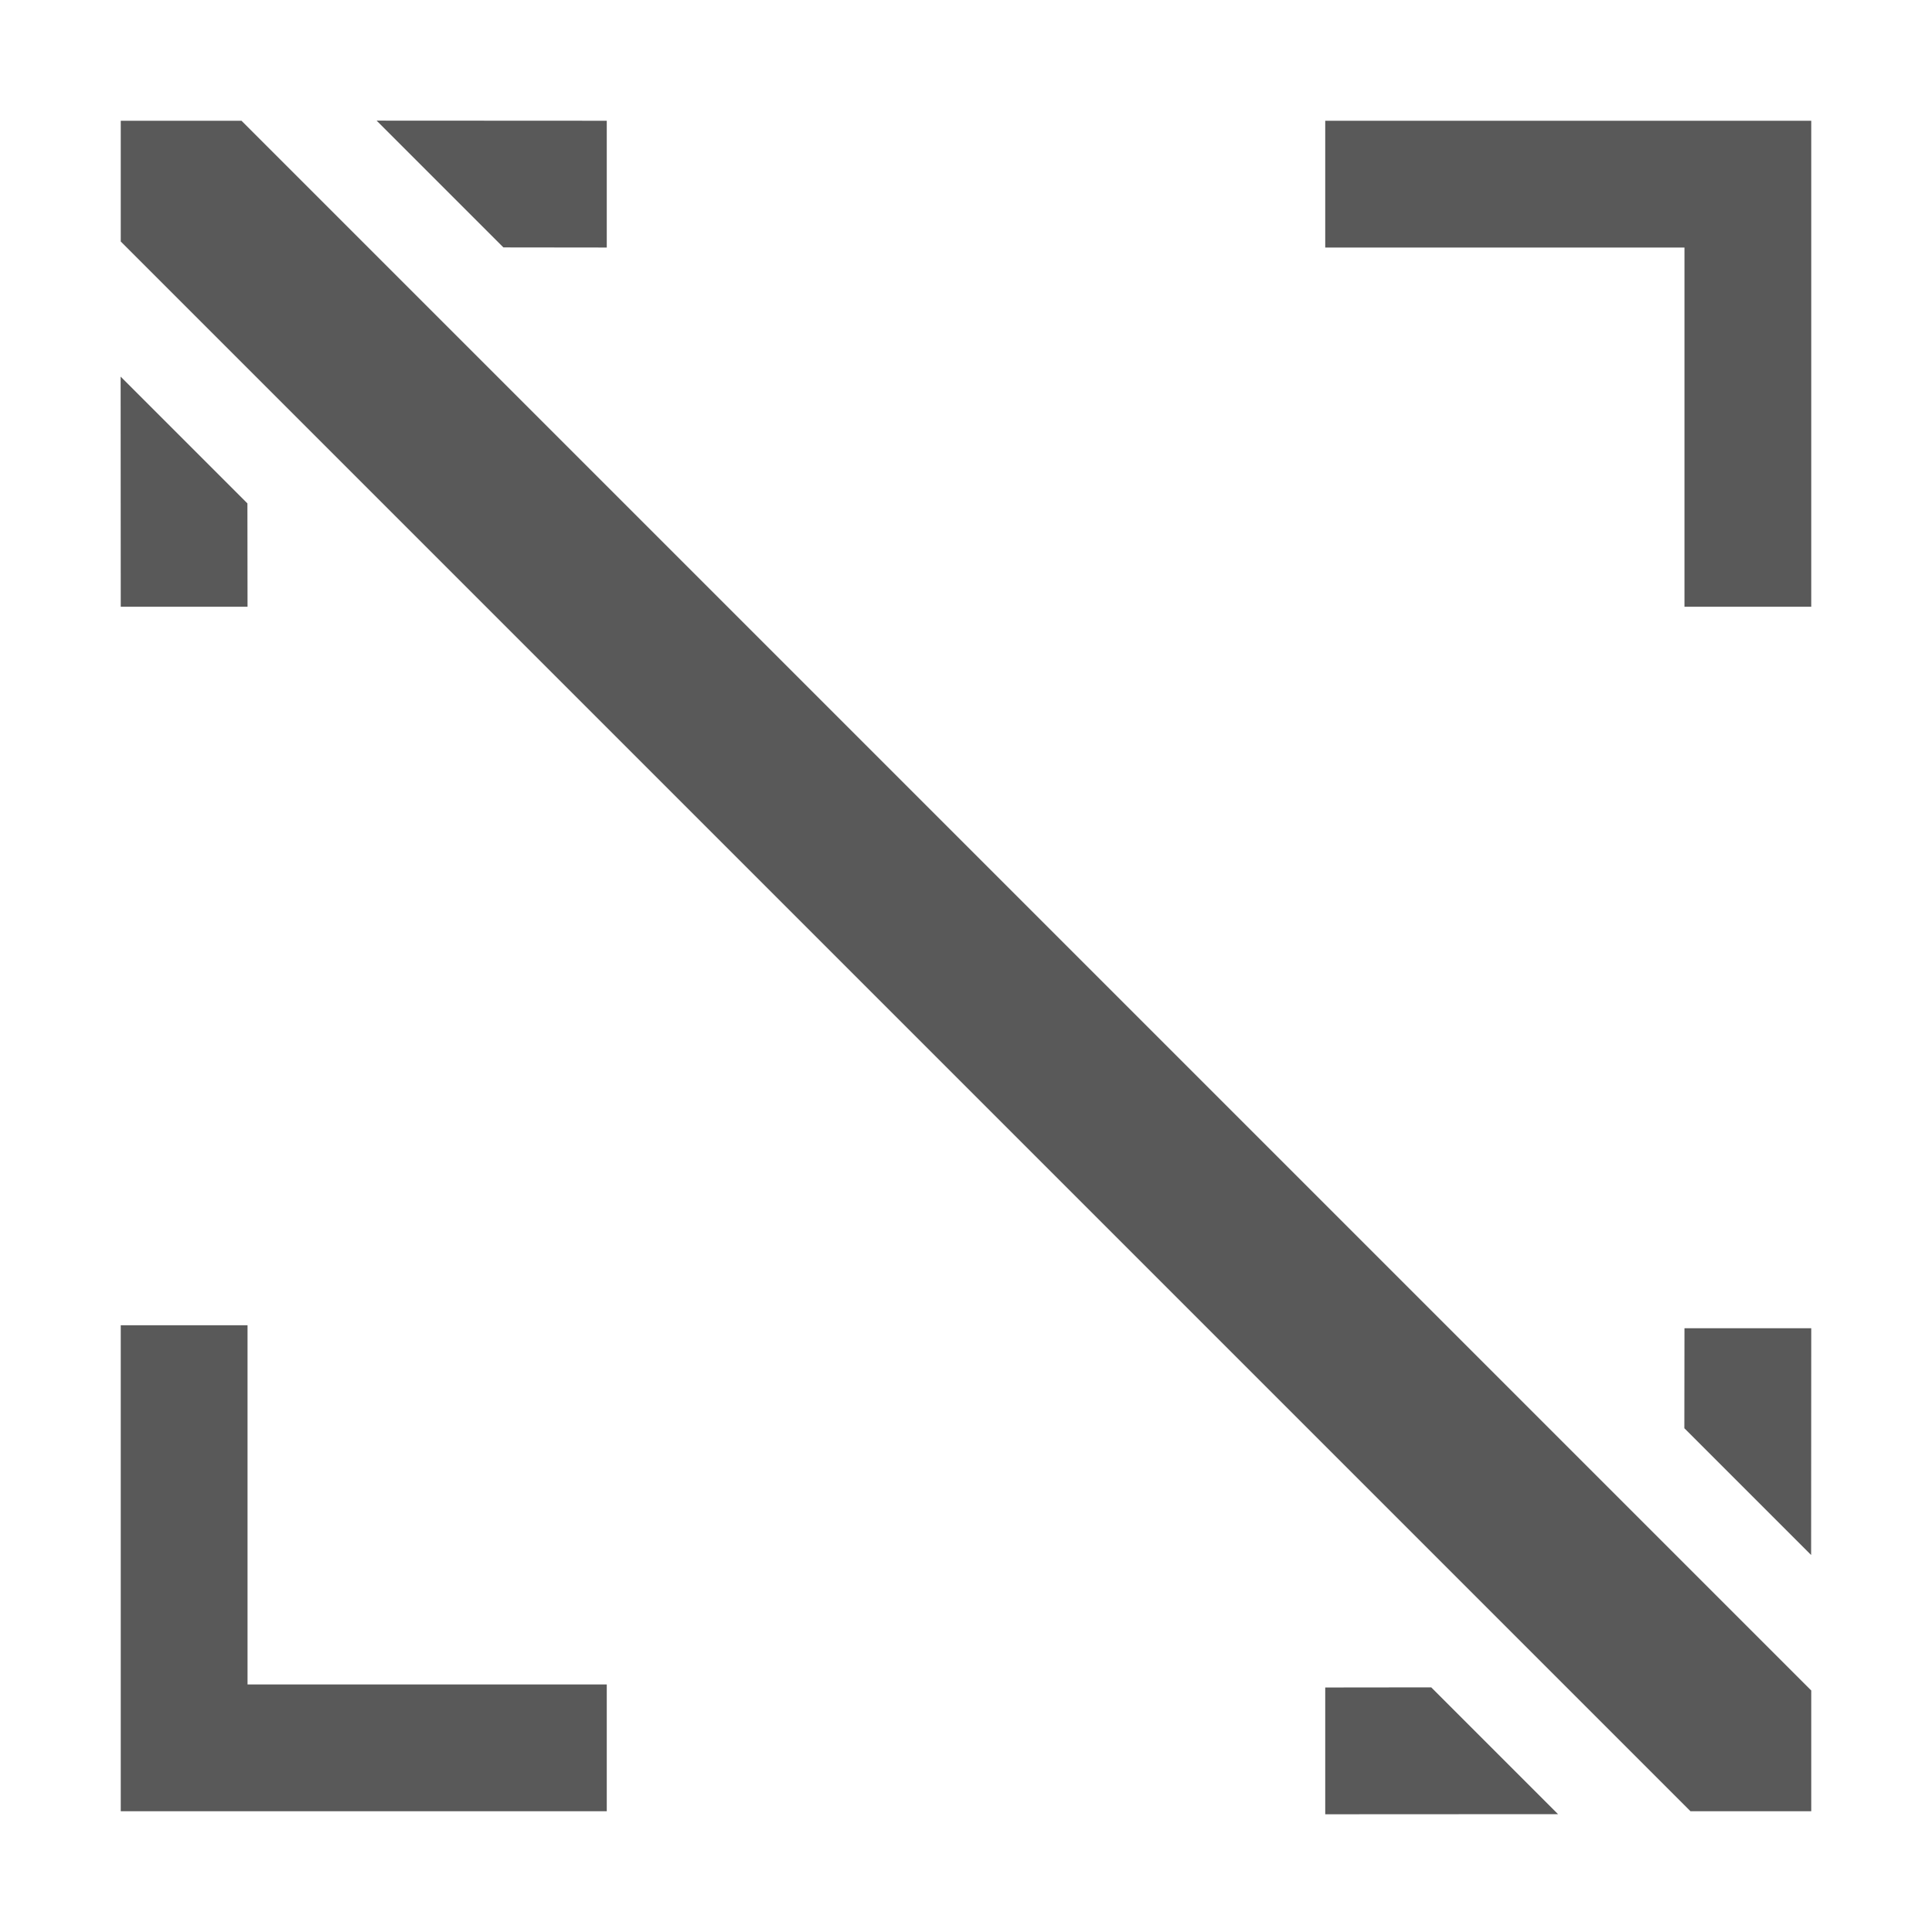
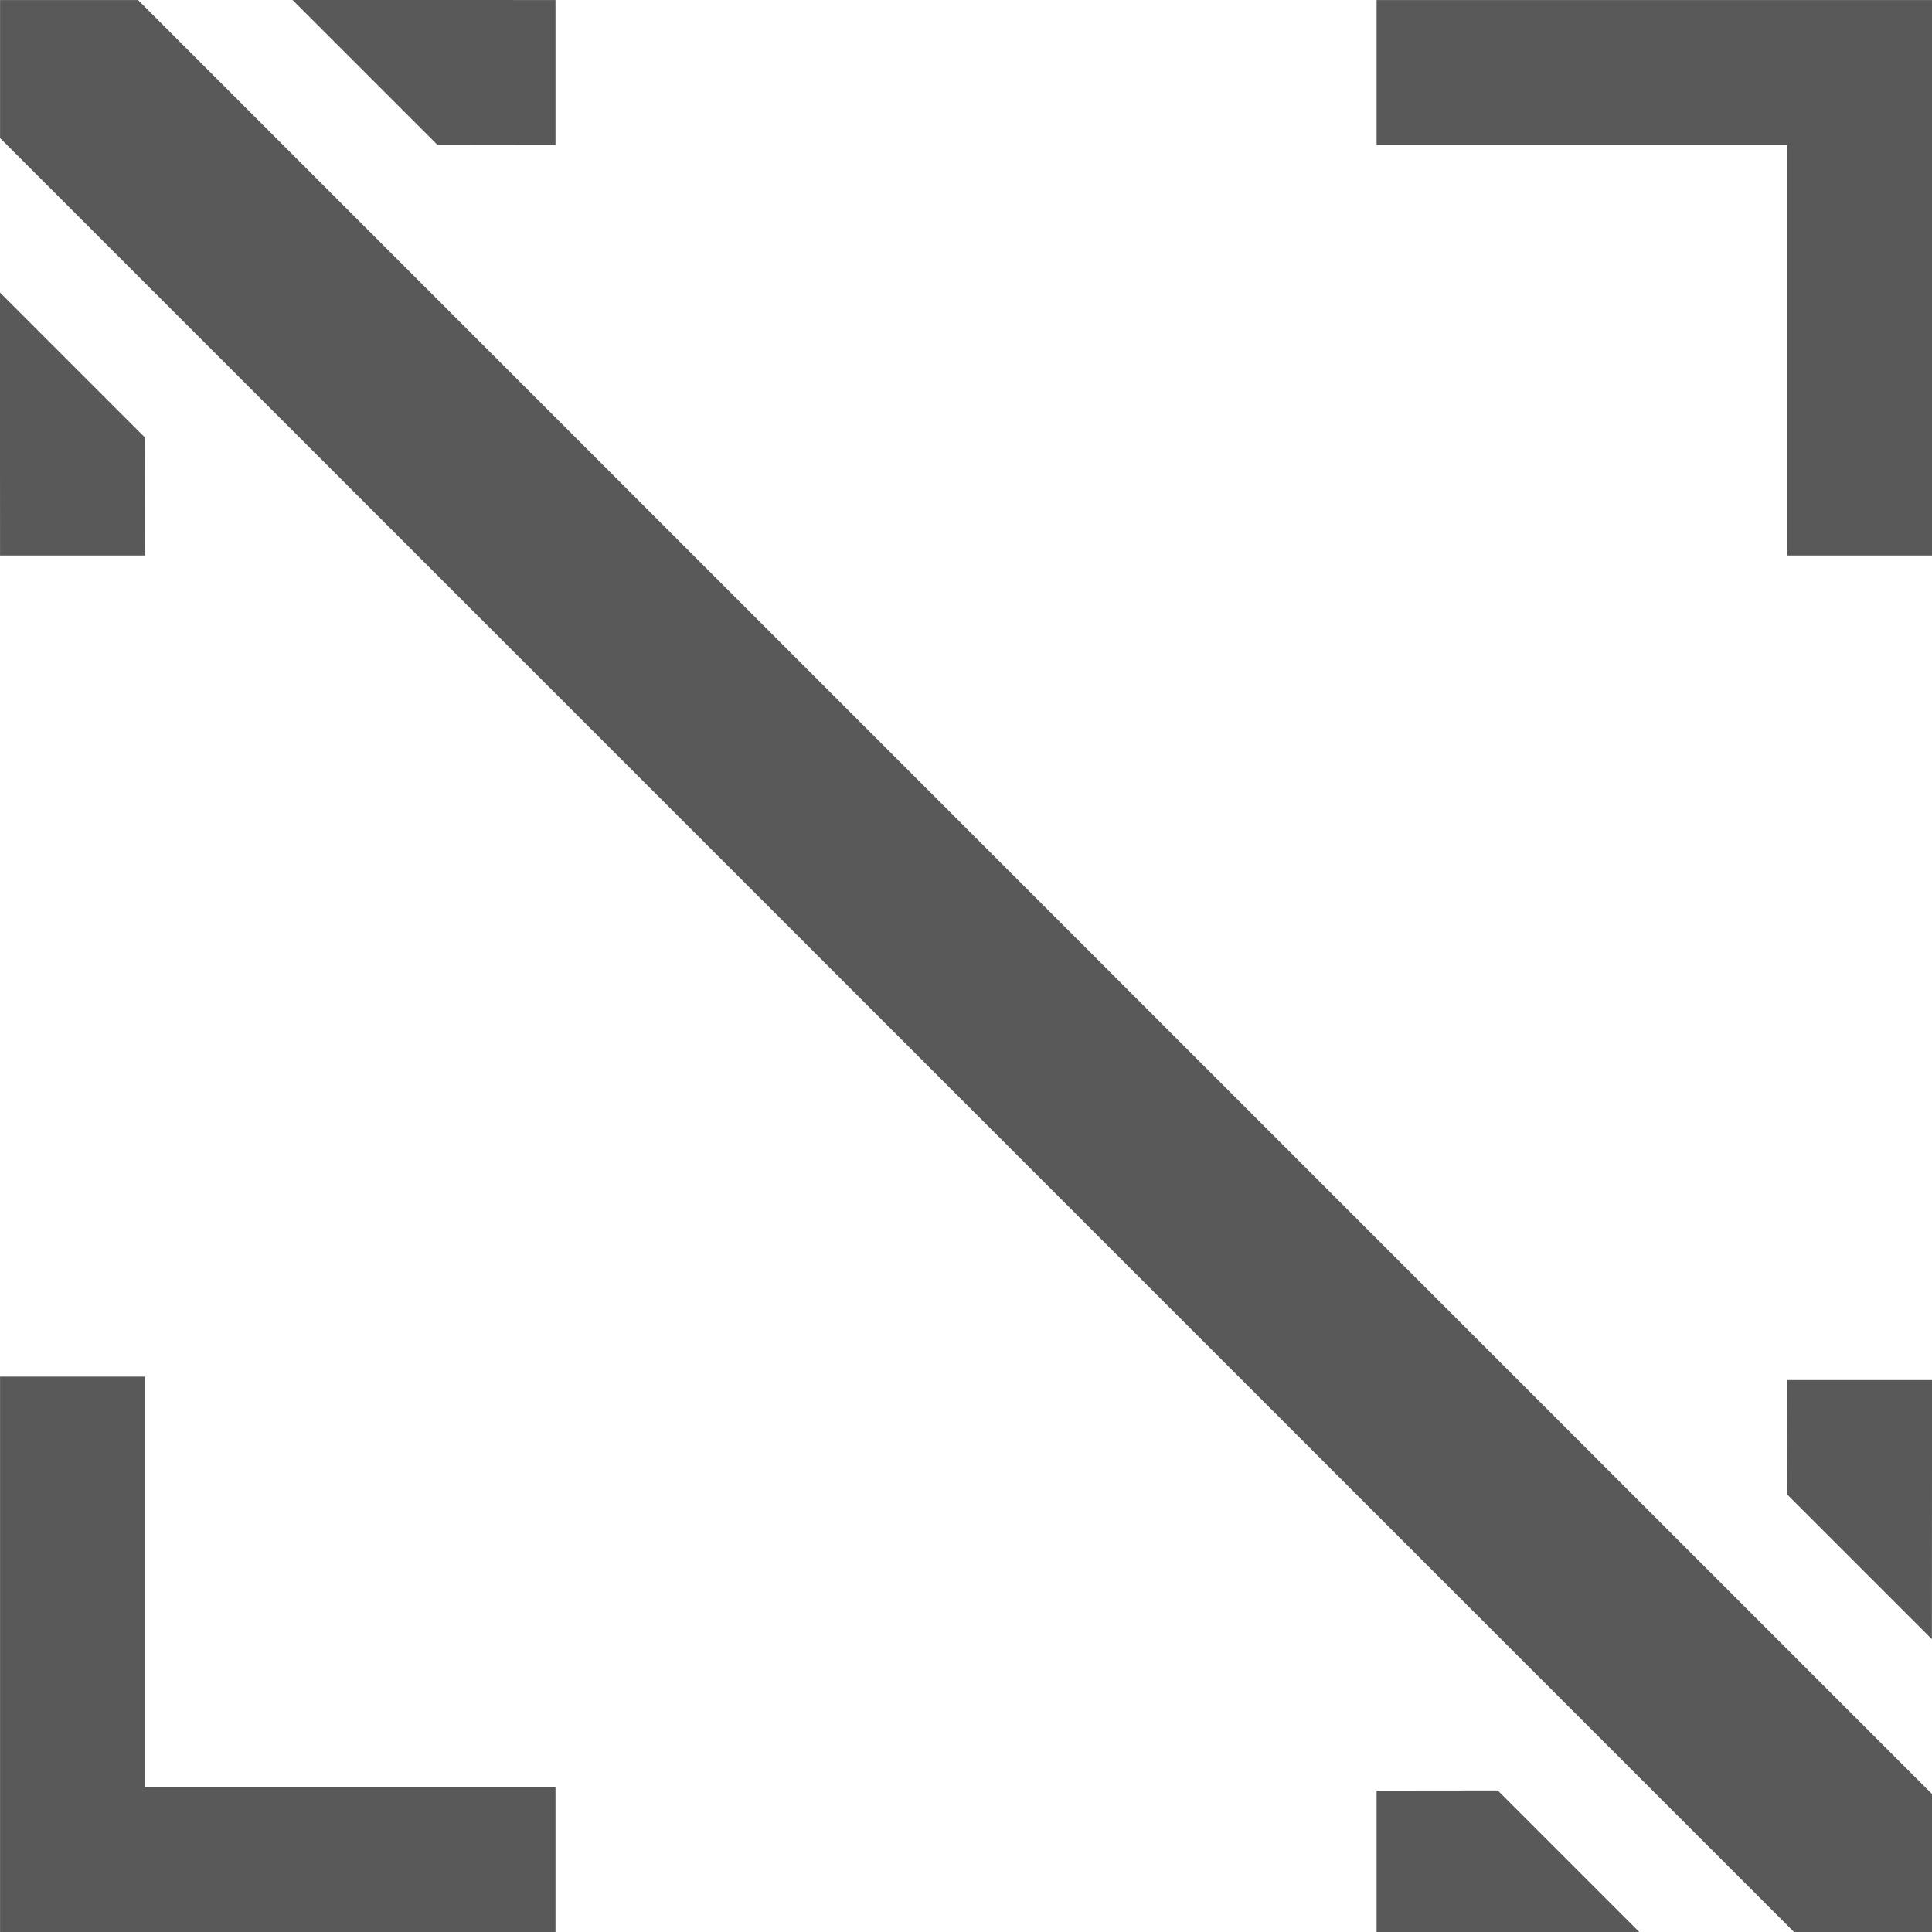
- <svg xmlns="http://www.w3.org/2000/svg" width="16px" height="16px" viewBox="0 0 16 16" version="1.1">
+ <svg xmlns="http://www.w3.org/2000/svg" width="14px" height="14px" viewBox="0 0 14 14" version="1.1">
  <g id="Unfocus-outlinde" stroke="none" stroke-width="1" fill="none" fill-rule="evenodd" opacity="0.65">
-     <g id="编组-2">
-       <g id="编组">
-         <rect id="矩形" x="0" y="0" width="16" height="16" />
-         <path d="M11.853,13.974 L12.903,15.024 L10.975,15.025 L10.975,13.975 L11.853,13.974 Z M2.05,10.975 L2.05,13.95 L5.025,13.95 L5.025,15 L1,15 L1,10.975 L2.05,10.975 Z M15,11 L14.999,12.878 L13.949,11.828 L13.95,11 L15,11 Z M0.999,3.119 L2.049,4.169 L2.05,5.025 L1,5.025 L0.999,3.119 Z M15,1 L15,5.025 L13.95,5.025 L13.95,2.05 L10.975,2.05 L10.975,1 L15,1 Z M5.025,1 L5.025,2.05 L4.169,2.049 L3.119,0.999 L5.025,1 Z" id="形状" fill="#000000" fill-rule="nonzero" />
+     <g id="编组-2" transform="translate(-0.00066, -0.00066)">
+       <g id="编组" transform="translate(0.00066, 0.00066)">
+         <rect id="矩形" x="0" y="0" width="14" height="14" />
      </g>
-       <polygon id="路径-12" fill="#000000" fill-rule="nonzero" points="2 1 15 14 15 15 14 15 1 2 1 1" />
+       <g id="编组-3" fill="#000000" fill-rule="nonzero">
+         <path d="M10.854,12.975 L11.904,14.025 L9.976,14.026 L9.976,12.976 L10.854,12.975 Z M1.051,9.976 L1.051,12.951 L4.026,12.951 L4.026,14.001 L0.001,14.001 L0.001,9.976 L1.051,9.976 Z M14.001,10.001 L14,11.879 L12.95,10.829 L12.951,10.001 L14.001,10.001 Z M0,2.12 L1.05,3.17 L1.051,4.026 L0.001,4.026 L0,2.12 Z M14.001,0.001 L14.001,4.026 L12.951,4.026 L12.951,1.051 L9.976,1.051 L9.976,0.001 L14.001,0.001 Z M4.026,0.001 L4.026,1.051 L3.17,1.05 L2.12,0 L4.026,0.001 Z" id="形状" />
+         <polygon id="路径-12" points="1.001 0.001 14.001 13.001 14.001 14.001 13.001 14.001 0.001 1.001 0.001 0.001" />
+       </g>
    </g>
  </g>
</svg>
